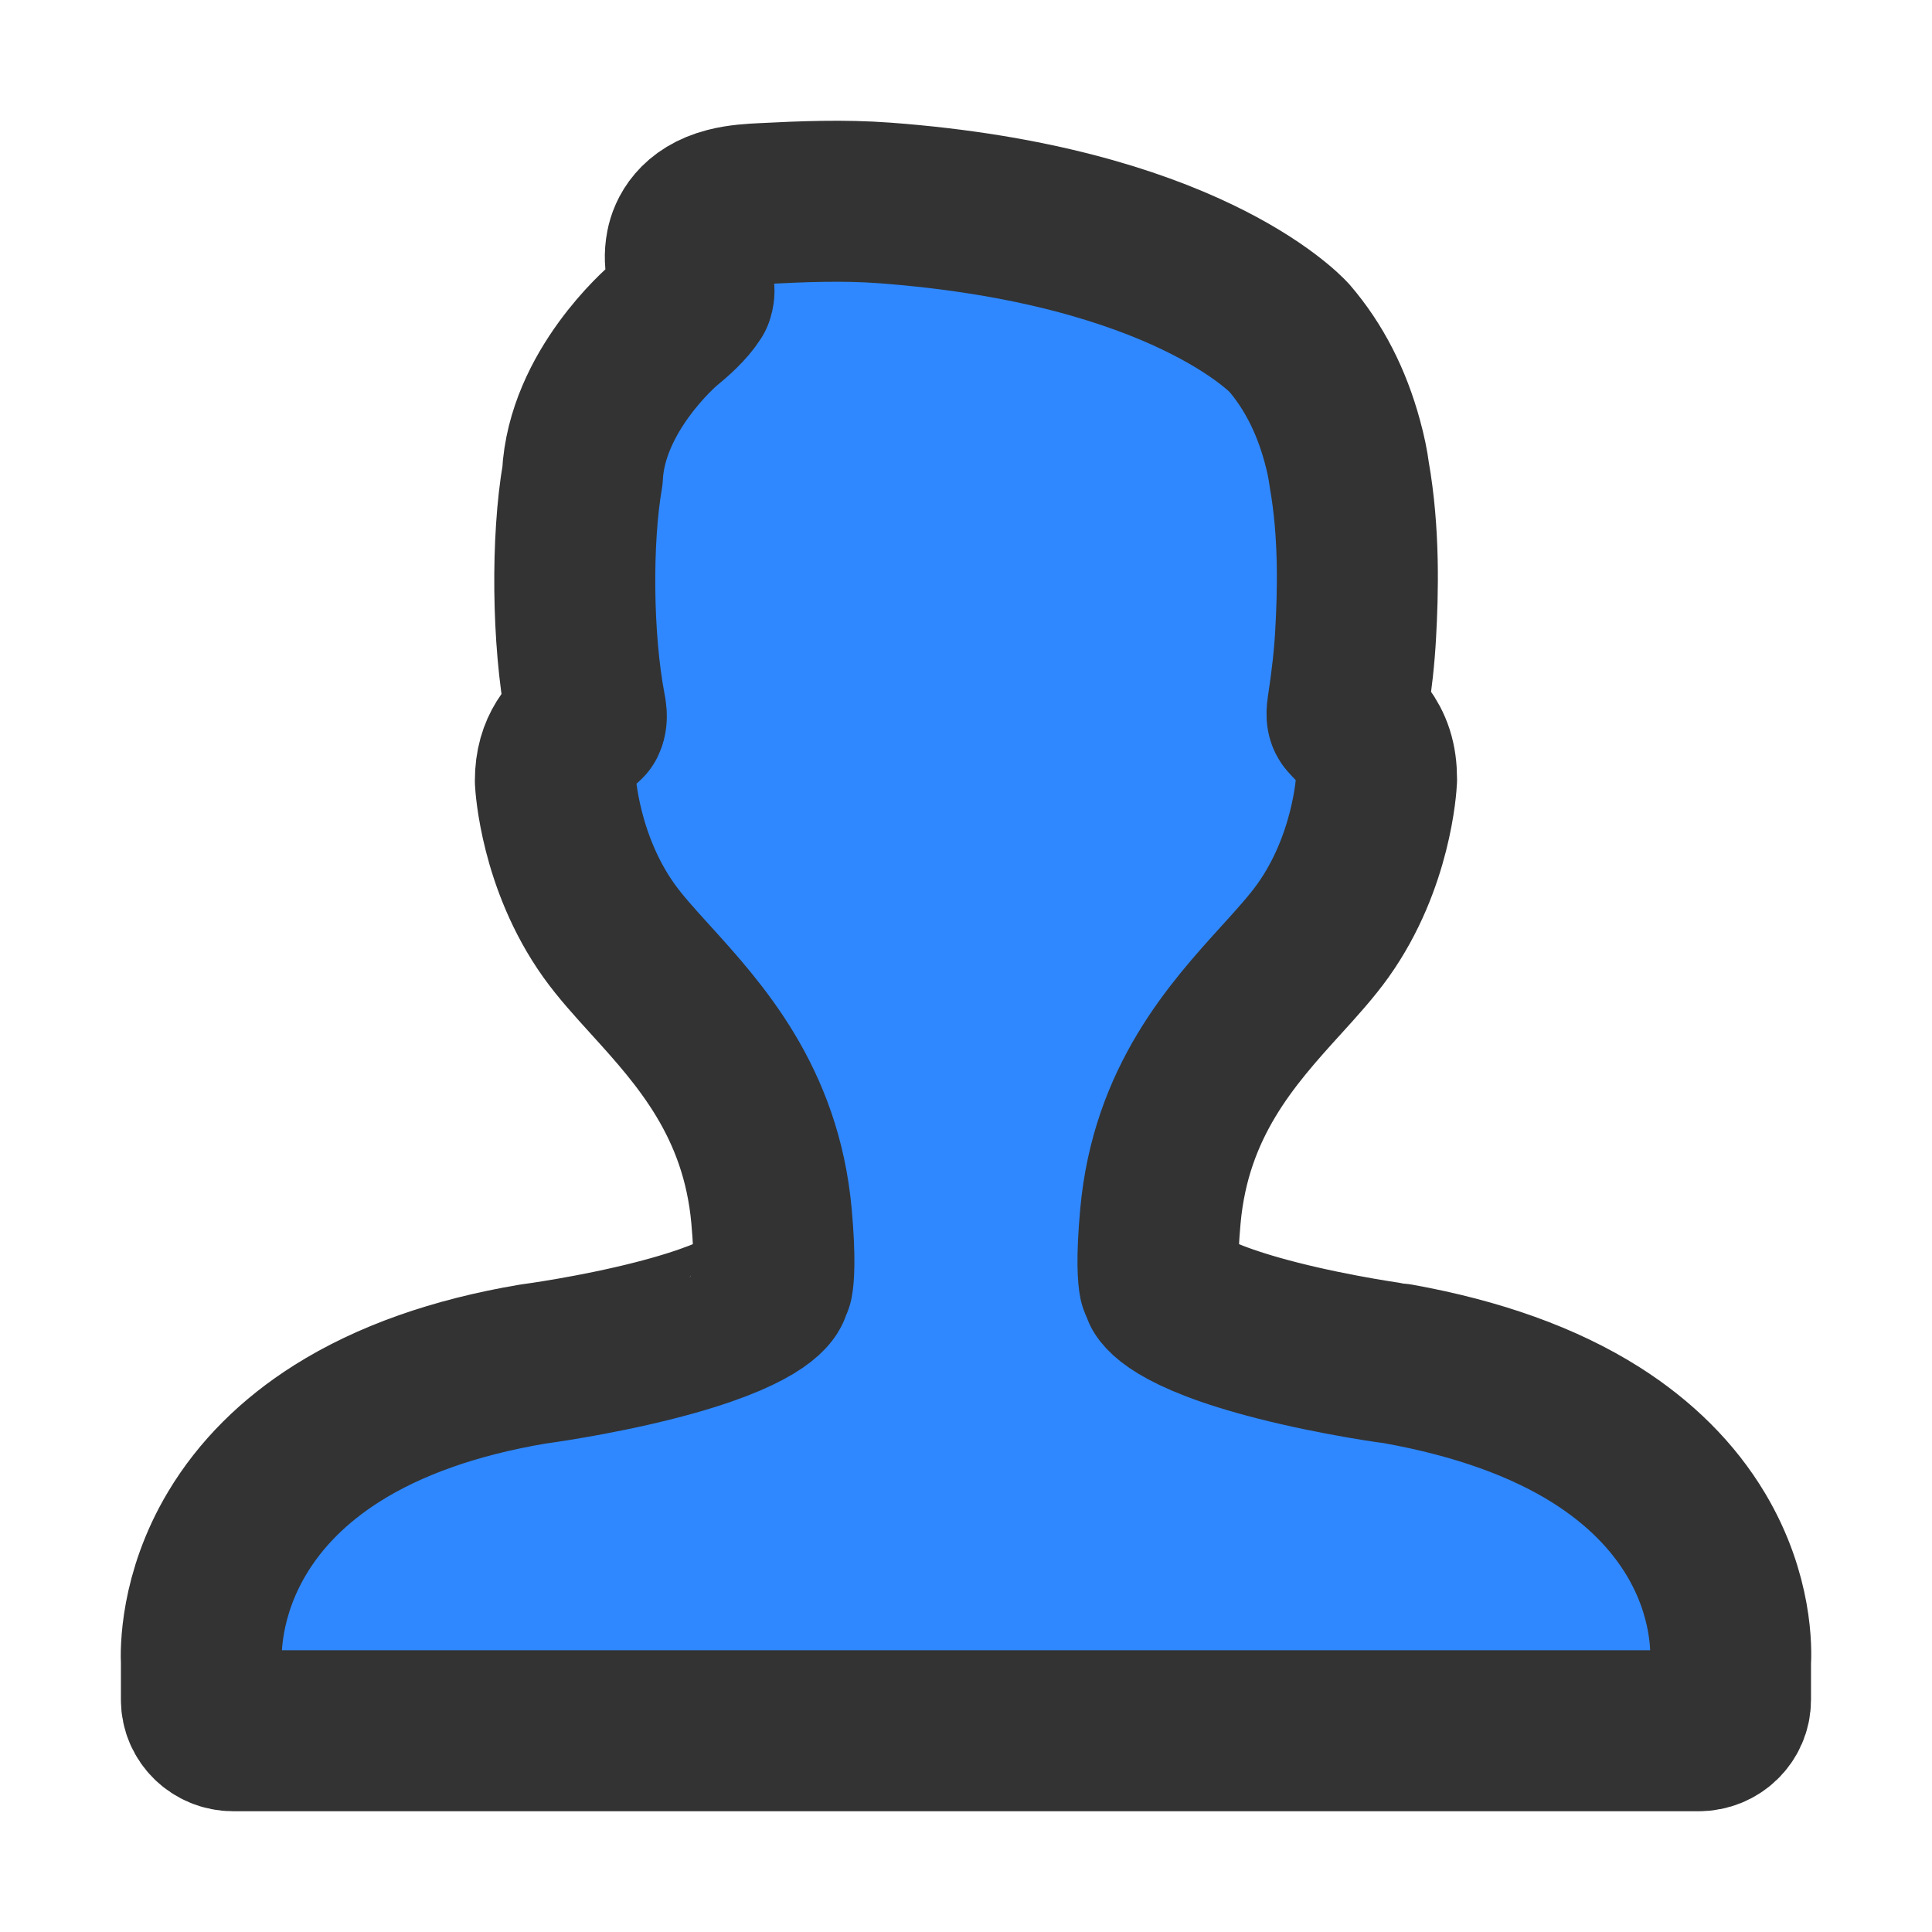
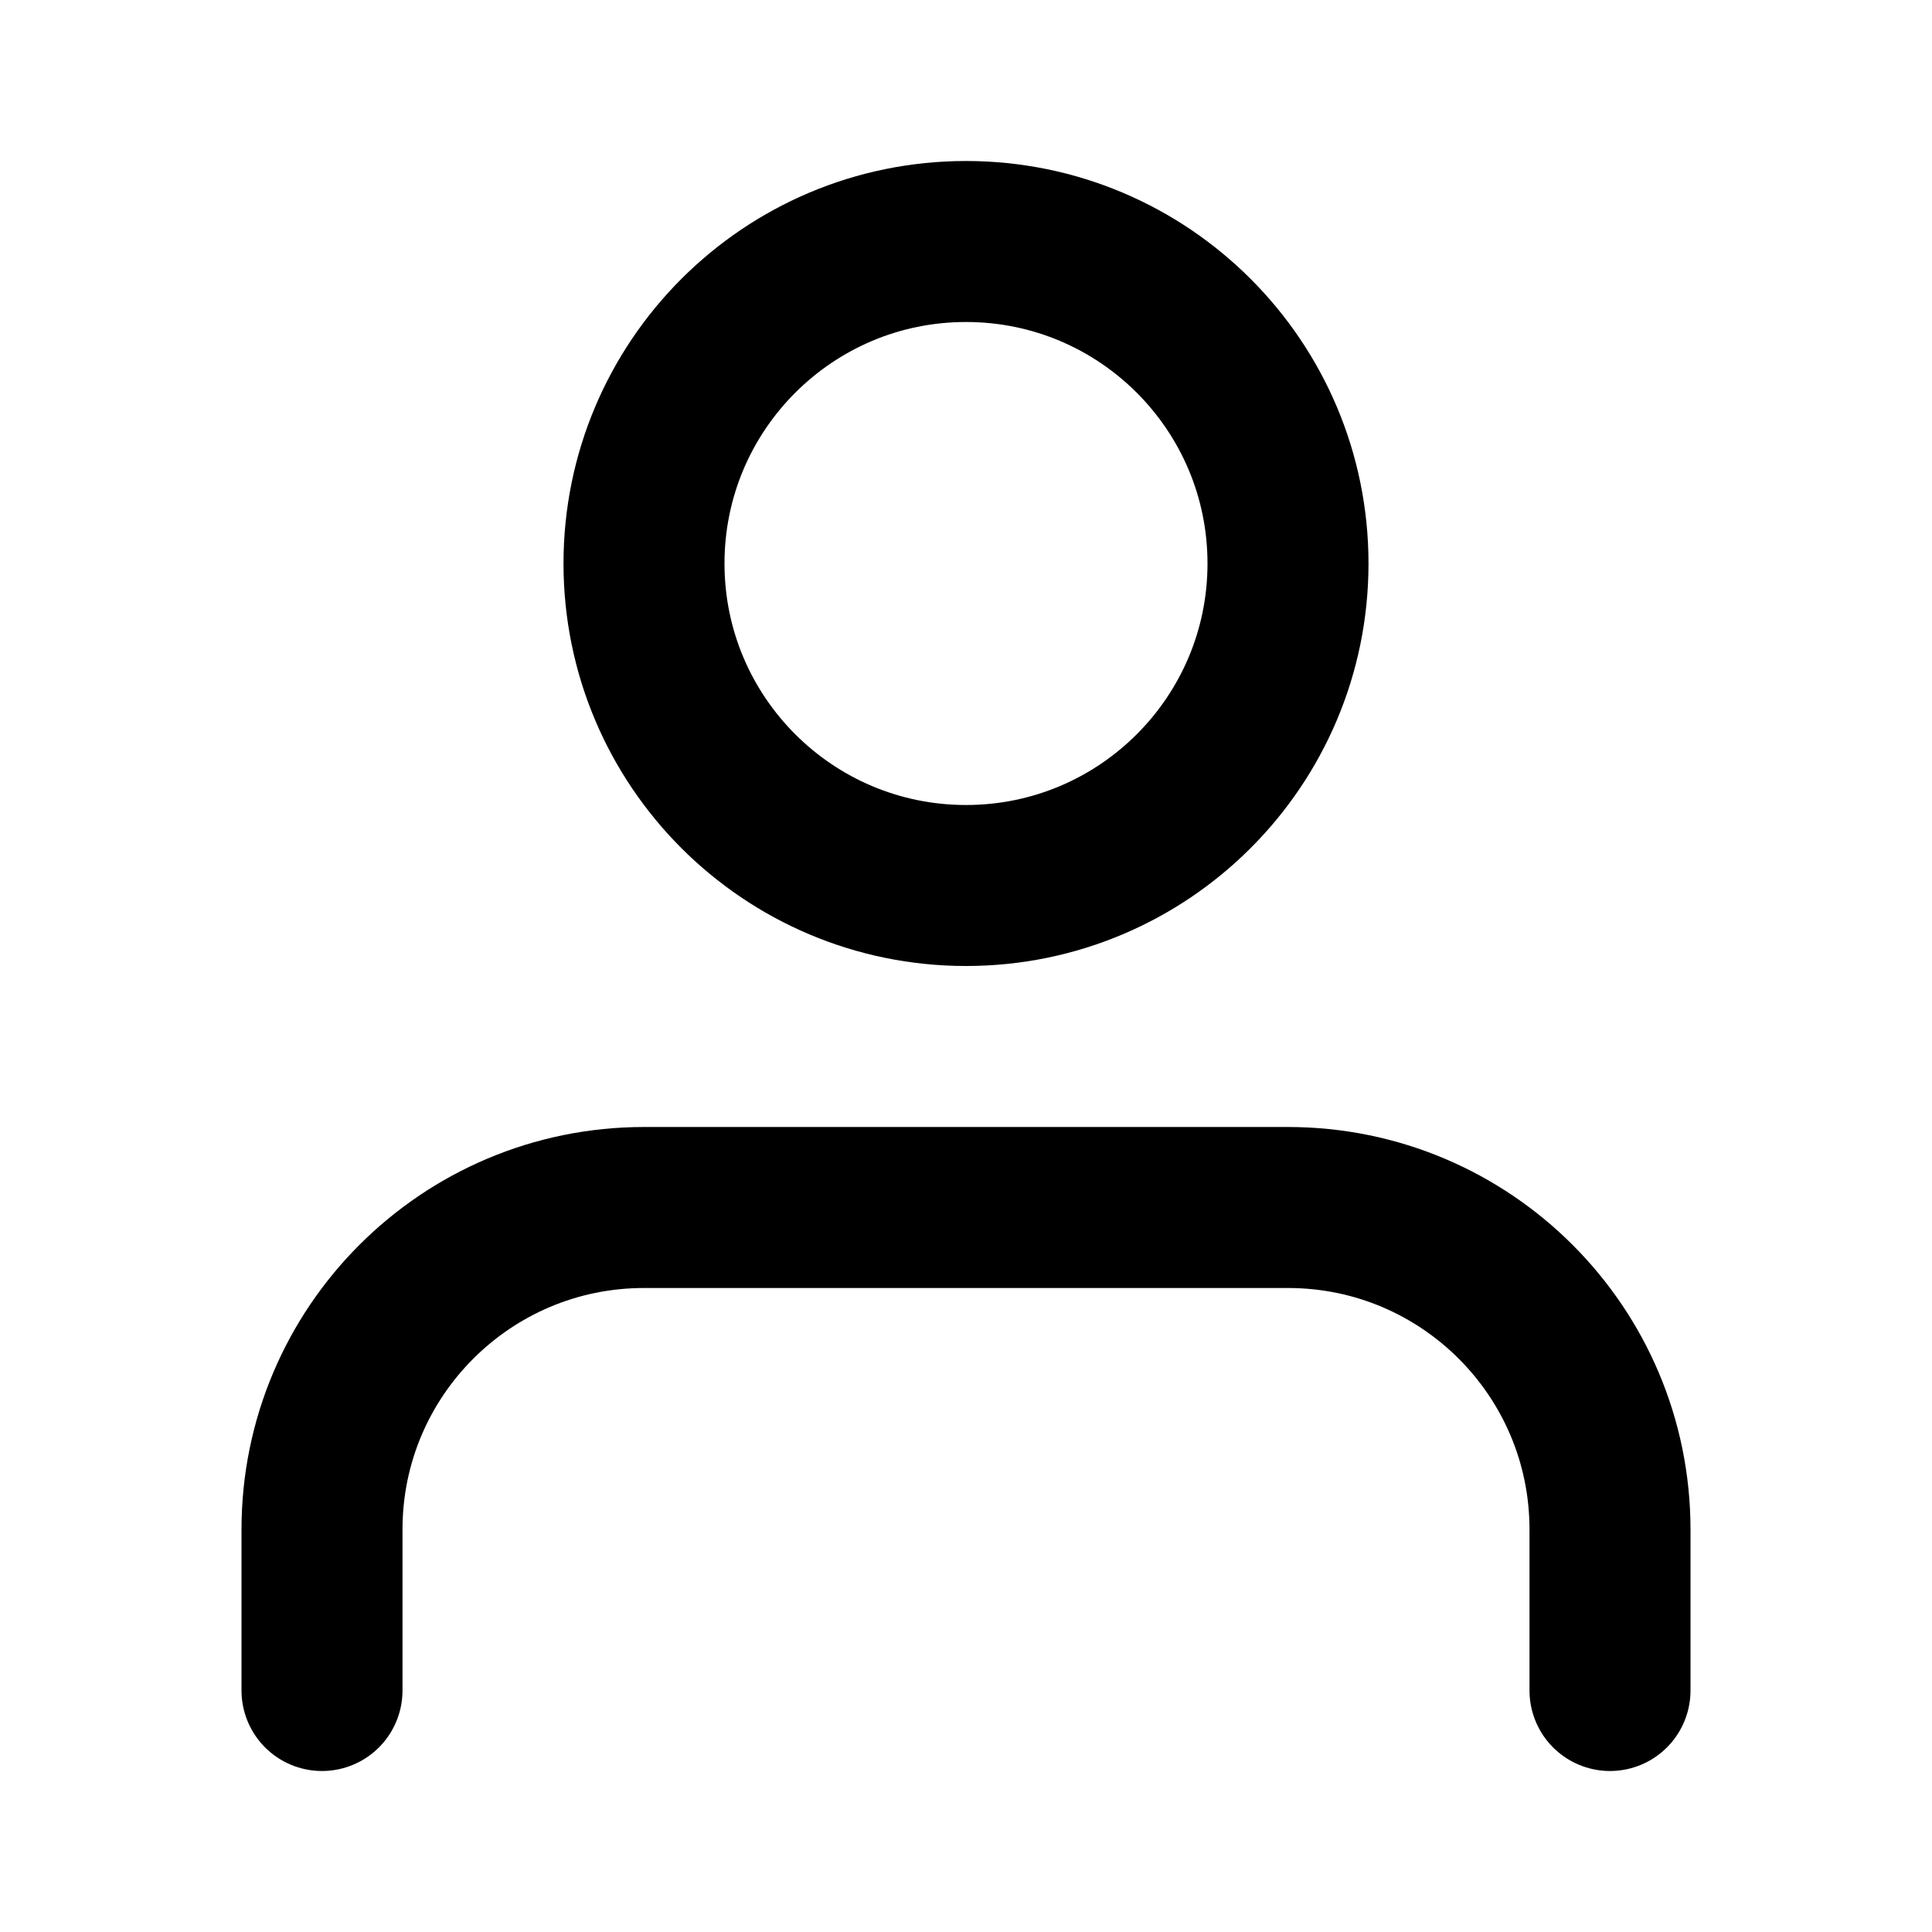
- <svg xmlns="http://www.w3.org/2000/svg" width="22" height="22" viewBox="0 0 48 48" fill="none">
-   <path d="M5.004 42.231C5.004 42.656 5.358 43 5.795 43L42.202 43C42.639 43 42.994 42.656 42.994 42.231V41.313C43.012 41.036 43.049 39.656 42.139 38.129C41.565 37.166 40.732 36.335 39.663 35.657C38.37 34.838 36.724 34.244 34.735 33.886C34.72 33.885 33.245 33.689 31.733 33.303C29.101 32.631 28.871 32.036 28.869 32.03C28.854 31.971 28.831 31.915 28.803 31.861C28.781 31.75 28.728 31.333 28.83 30.214C29.088 27.371 30.613 25.691 31.838 24.341C32.224 23.916 32.589 23.513 32.87 23.119C34.083 21.418 34.195 19.484 34.2 19.364C34.2 19.121 34.172 18.921 34.113 18.736C33.994 18.366 33.77 18.135 33.606 17.967L33.605 17.965C33.564 17.923 33.525 17.883 33.493 17.846C33.481 17.832 33.449 17.794 33.478 17.603C33.586 16.898 33.651 16.308 33.681 15.746C33.737 14.744 33.78 13.246 33.521 11.787C33.489 11.539 33.435 11.275 33.349 10.962C33.076 9.958 32.638 9.1 32.028 8.391C31.924 8.277 29.376 5.593 21.979 5.042C20.956 4.966 19.945 5.007 18.95 5.058C18.71 5.07 18.381 5.086 18.074 5.166C17.31 5.363 17.106 5.847 17.053 6.118C16.964 6.567 17.12 6.916 17.223 7.147L17.223 7.147L17.223 7.147C17.238 7.181 17.257 7.222 17.224 7.33C17.053 7.596 16.782 7.836 16.507 8.063C16.427 8.13 14.573 9.73 14.471 11.819C14.196 13.408 14.216 15.883 14.542 17.594C14.561 17.689 14.588 17.829 14.543 17.923L14.543 17.923C14.194 18.237 13.797 18.592 13.798 19.402C13.802 19.484 13.915 21.418 15.127 23.119C15.408 23.513 15.773 23.915 16.159 24.34L16.16 24.341L16.16 24.341C17.385 25.691 18.91 27.371 19.168 30.213C19.269 31.333 19.216 31.75 19.195 31.861C19.166 31.915 19.144 31.971 19.128 32.03C19.127 32.036 18.897 32.629 16.277 33.3C14.766 33.687 13.277 33.885 13.233 33.891C11.299 34.217 9.664 34.796 8.374 35.611C7.308 36.284 6.474 37.117 5.893 38.088C4.965 39.638 4.99 41.05 5.004 41.307V42.231Z" fill="#2F88FF" stroke="#333" stroke-width="4" stroke-linejoin="round" />
+ <svg viewBox="0 0 24 24" fill="none" stroke="currentColor" stroke-width="2" stroke-linecap="round" stroke-linejoin="round">
+   <path d="M20 21v-2a4 4 0 0 0-4-4H8a4 4 0 0 0-4 4v2" />
+   <circle cx="12" cy="7" r="4" />
</svg>
